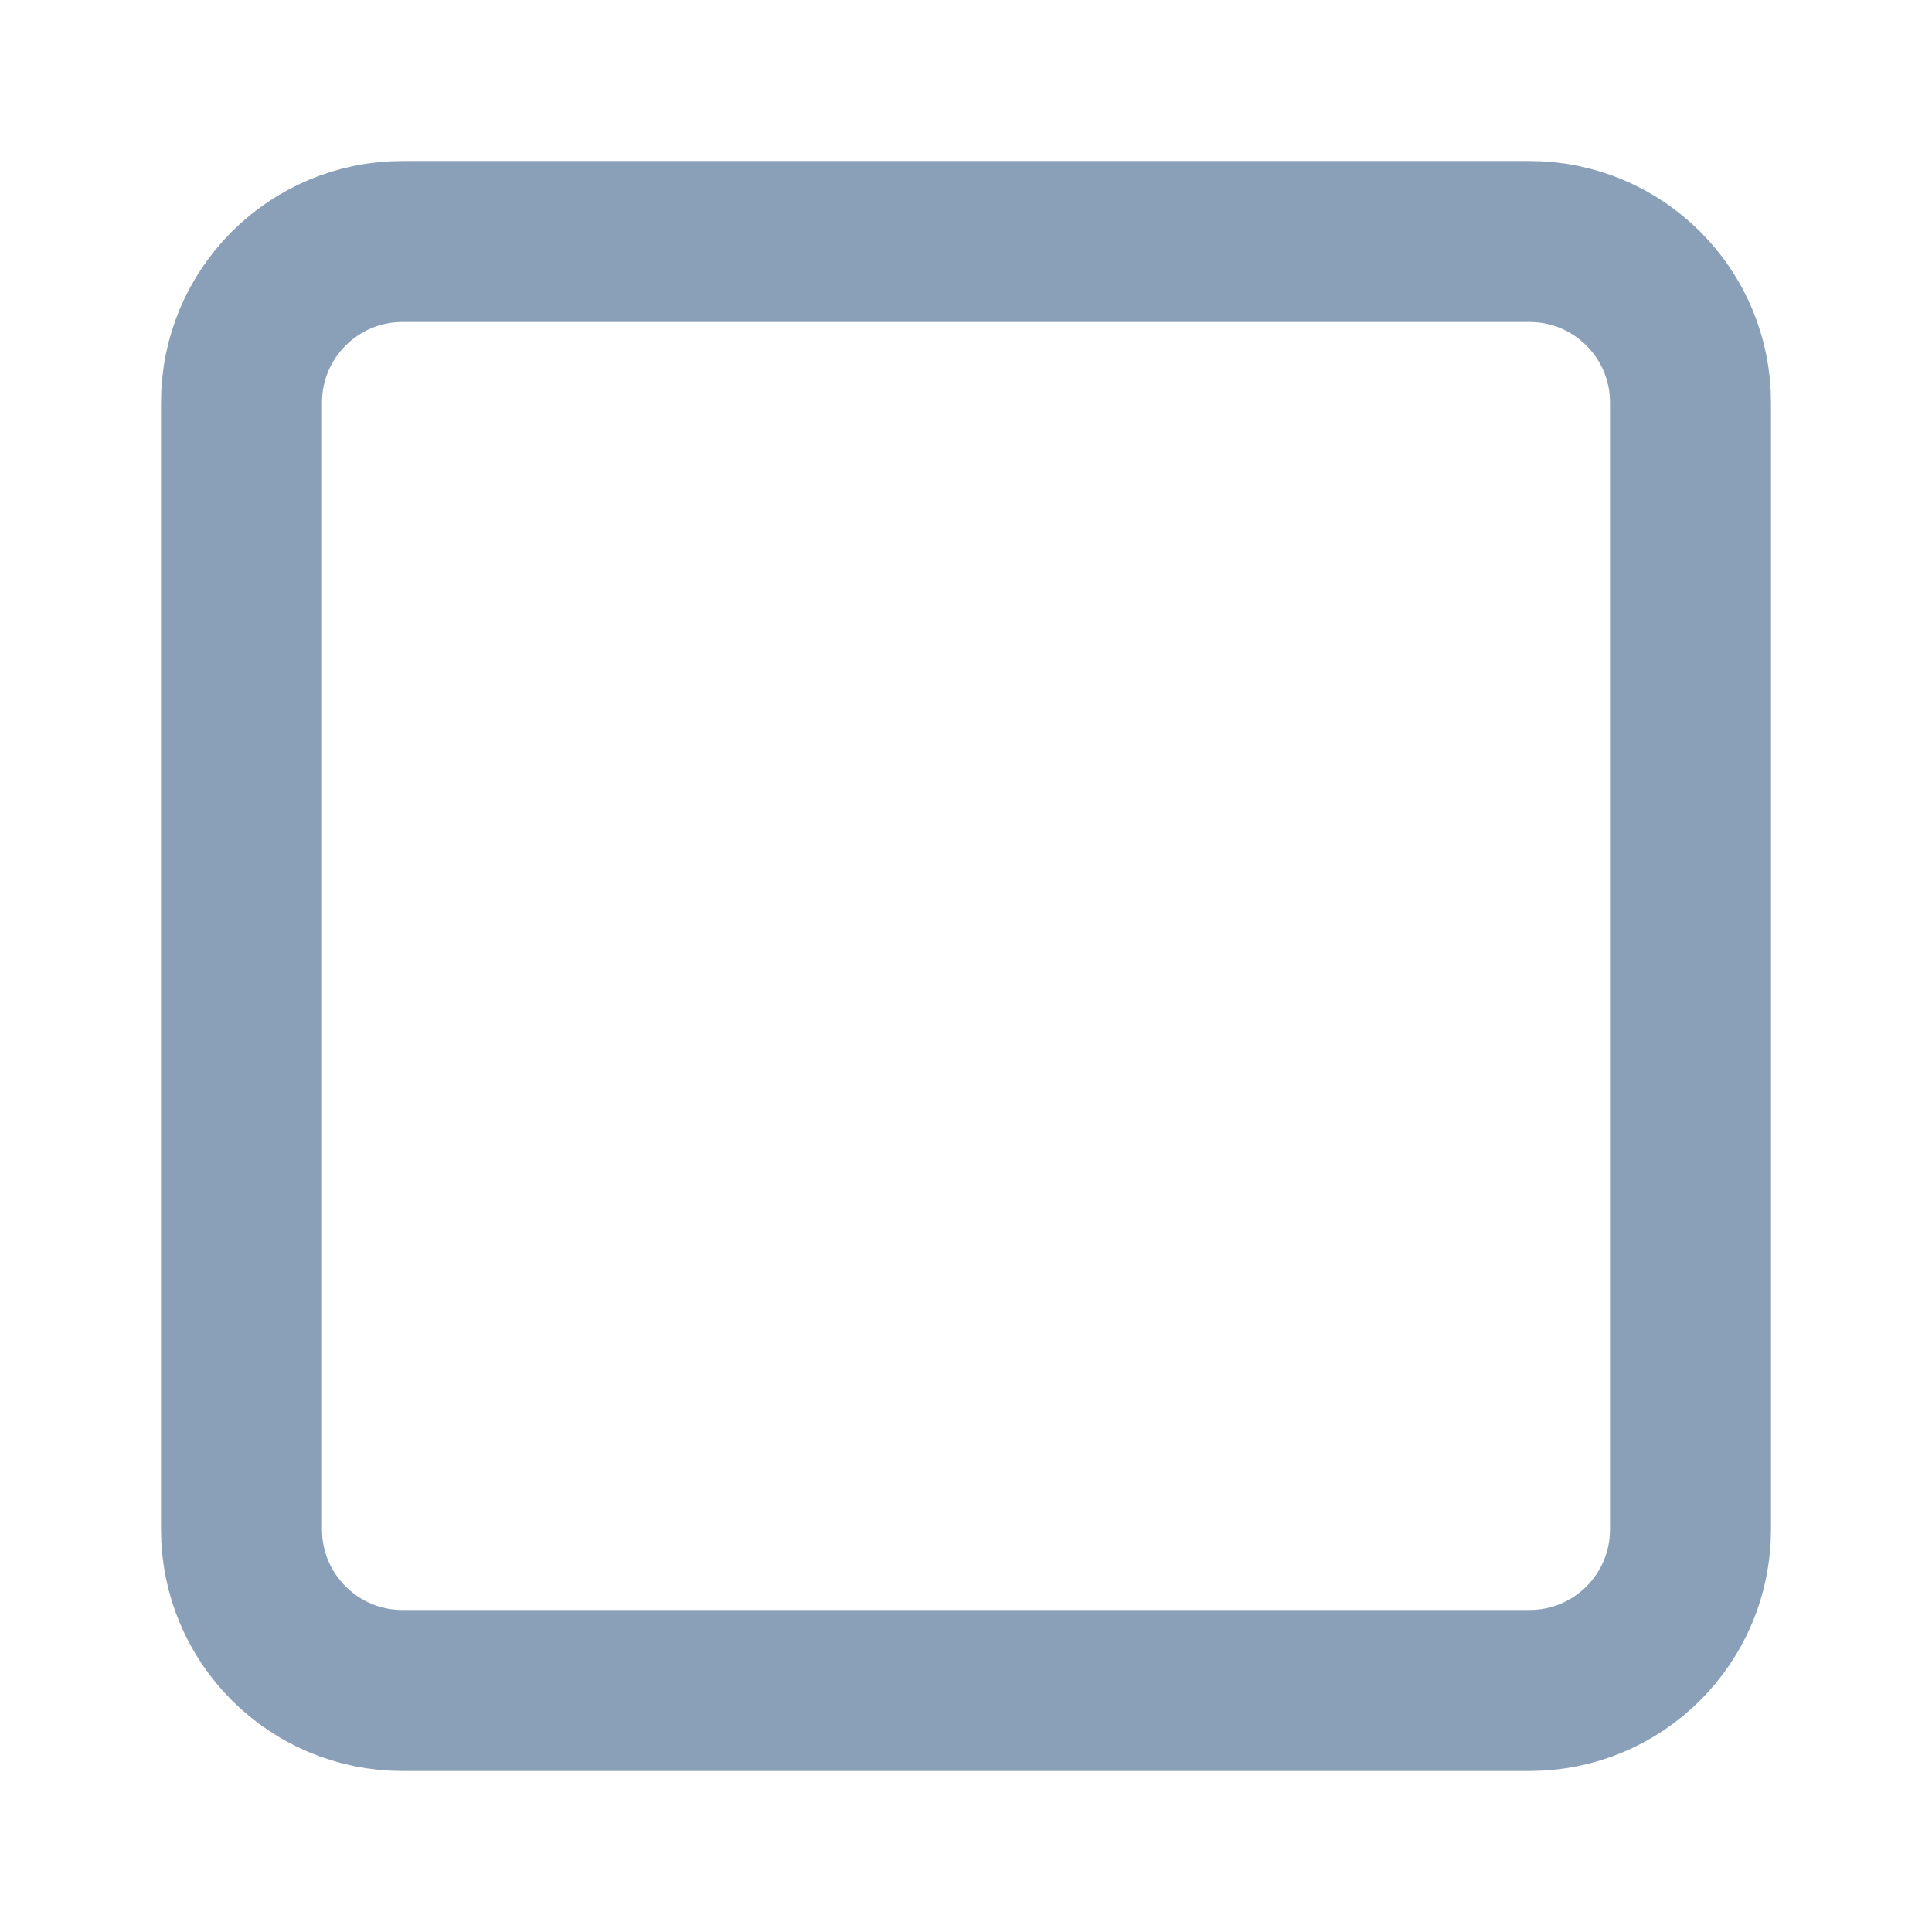
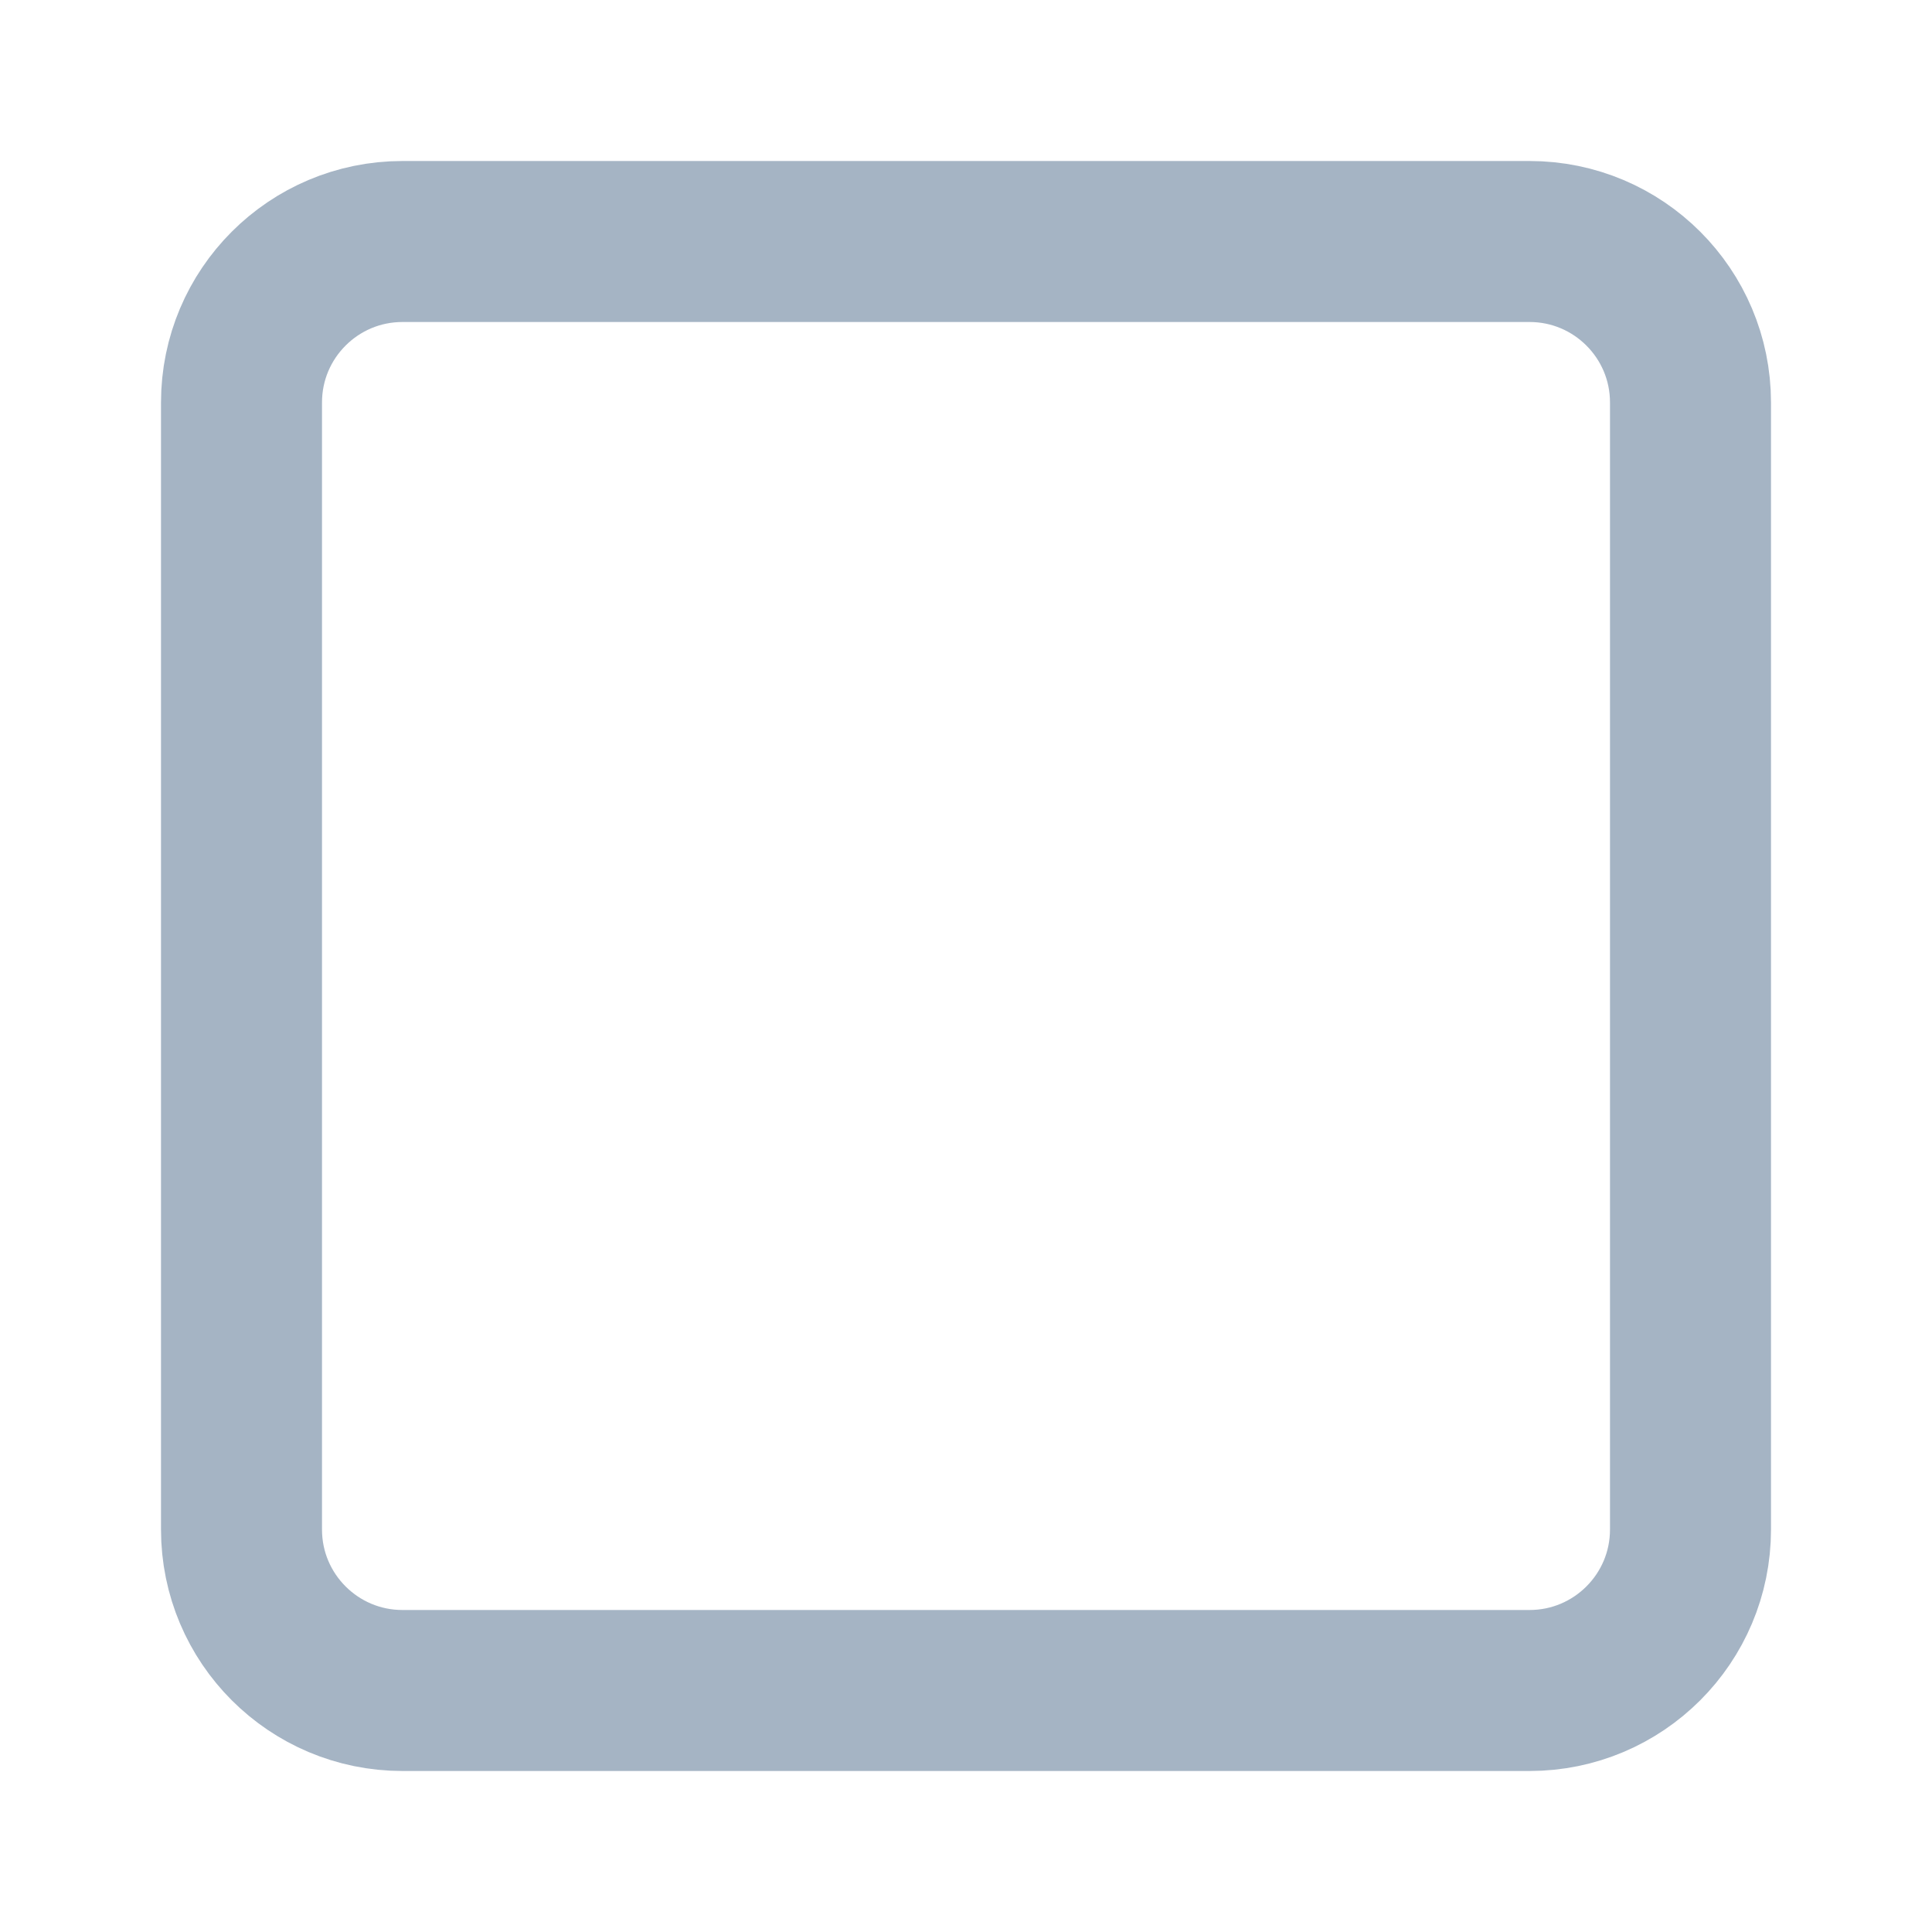
- <svg xmlns="http://www.w3.org/2000/svg" viewBox="0 0 24 24" fill="none" stroke="#8aa0b8" stroke-width="2" stroke-linecap="round" stroke-linejoin="round">
+ <svg xmlns="http://www.w3.org/2000/svg" viewBox="0 0 24 24" fill="none" stroke="#a5b4c4" stroke-width="2" stroke-linecap="round" stroke-linejoin="round">
  <rect x="3" y="3" width="18" height="18" rx="2" ry="2" />
</svg>
